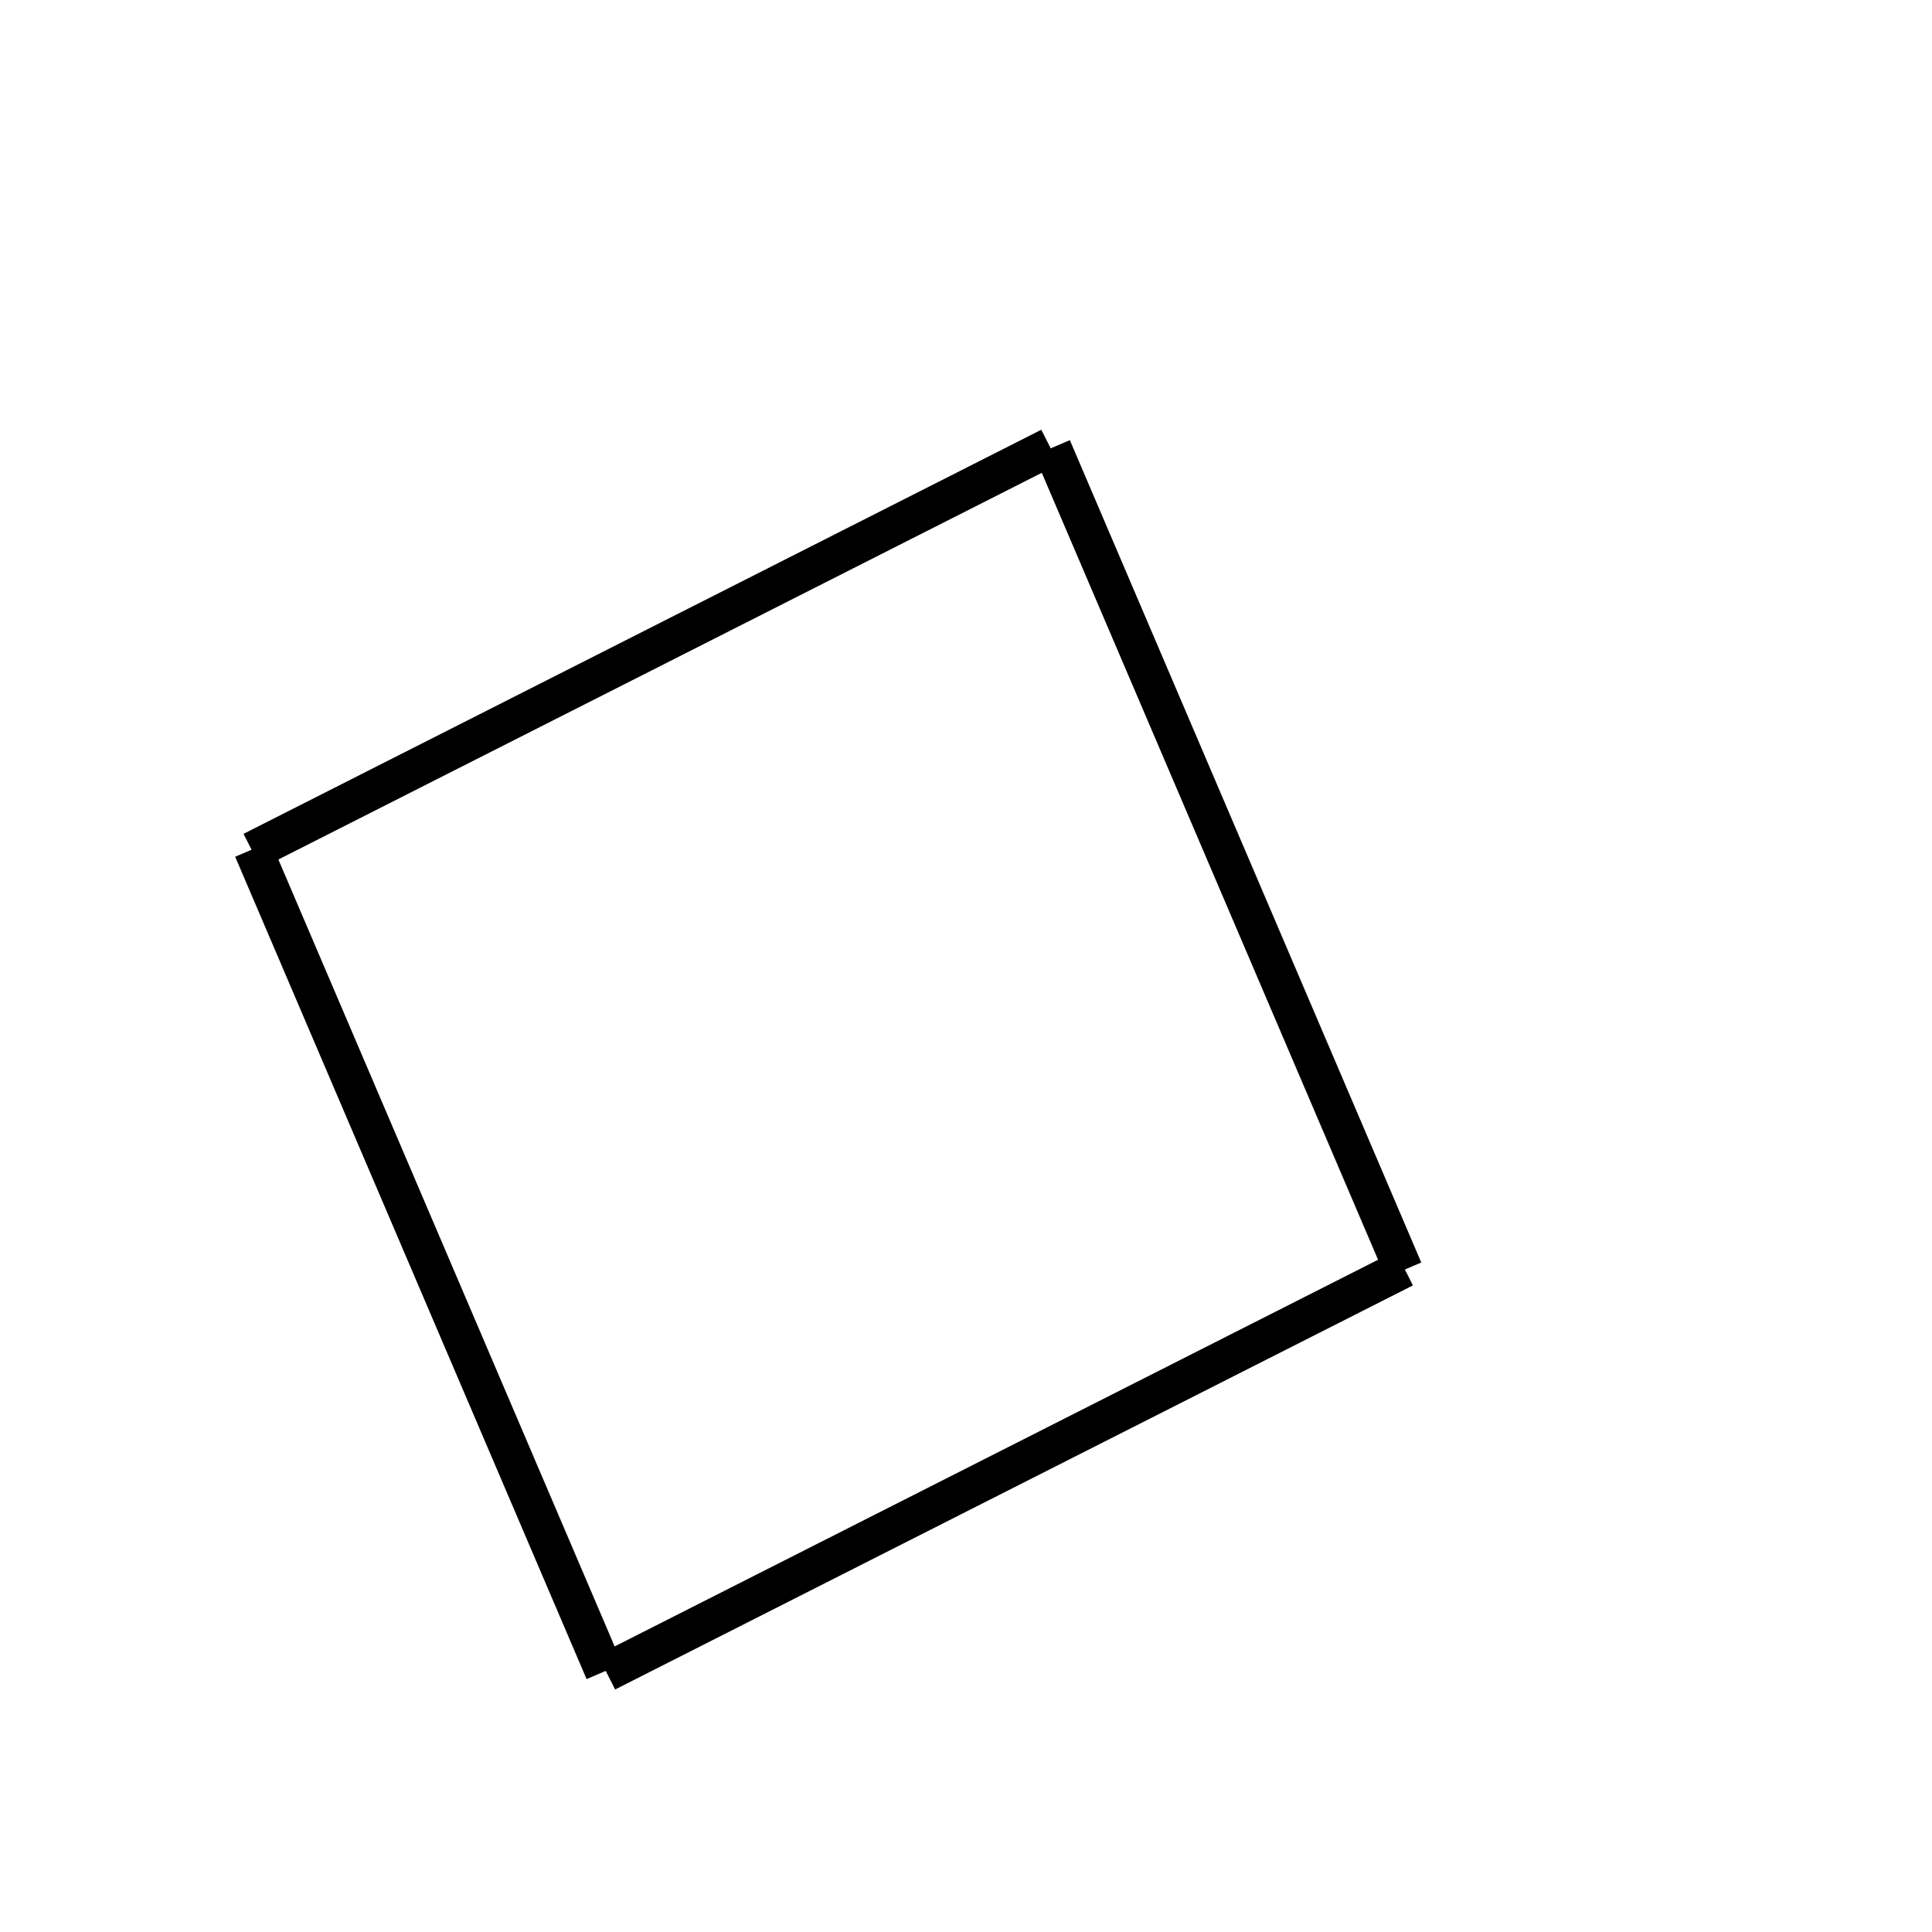
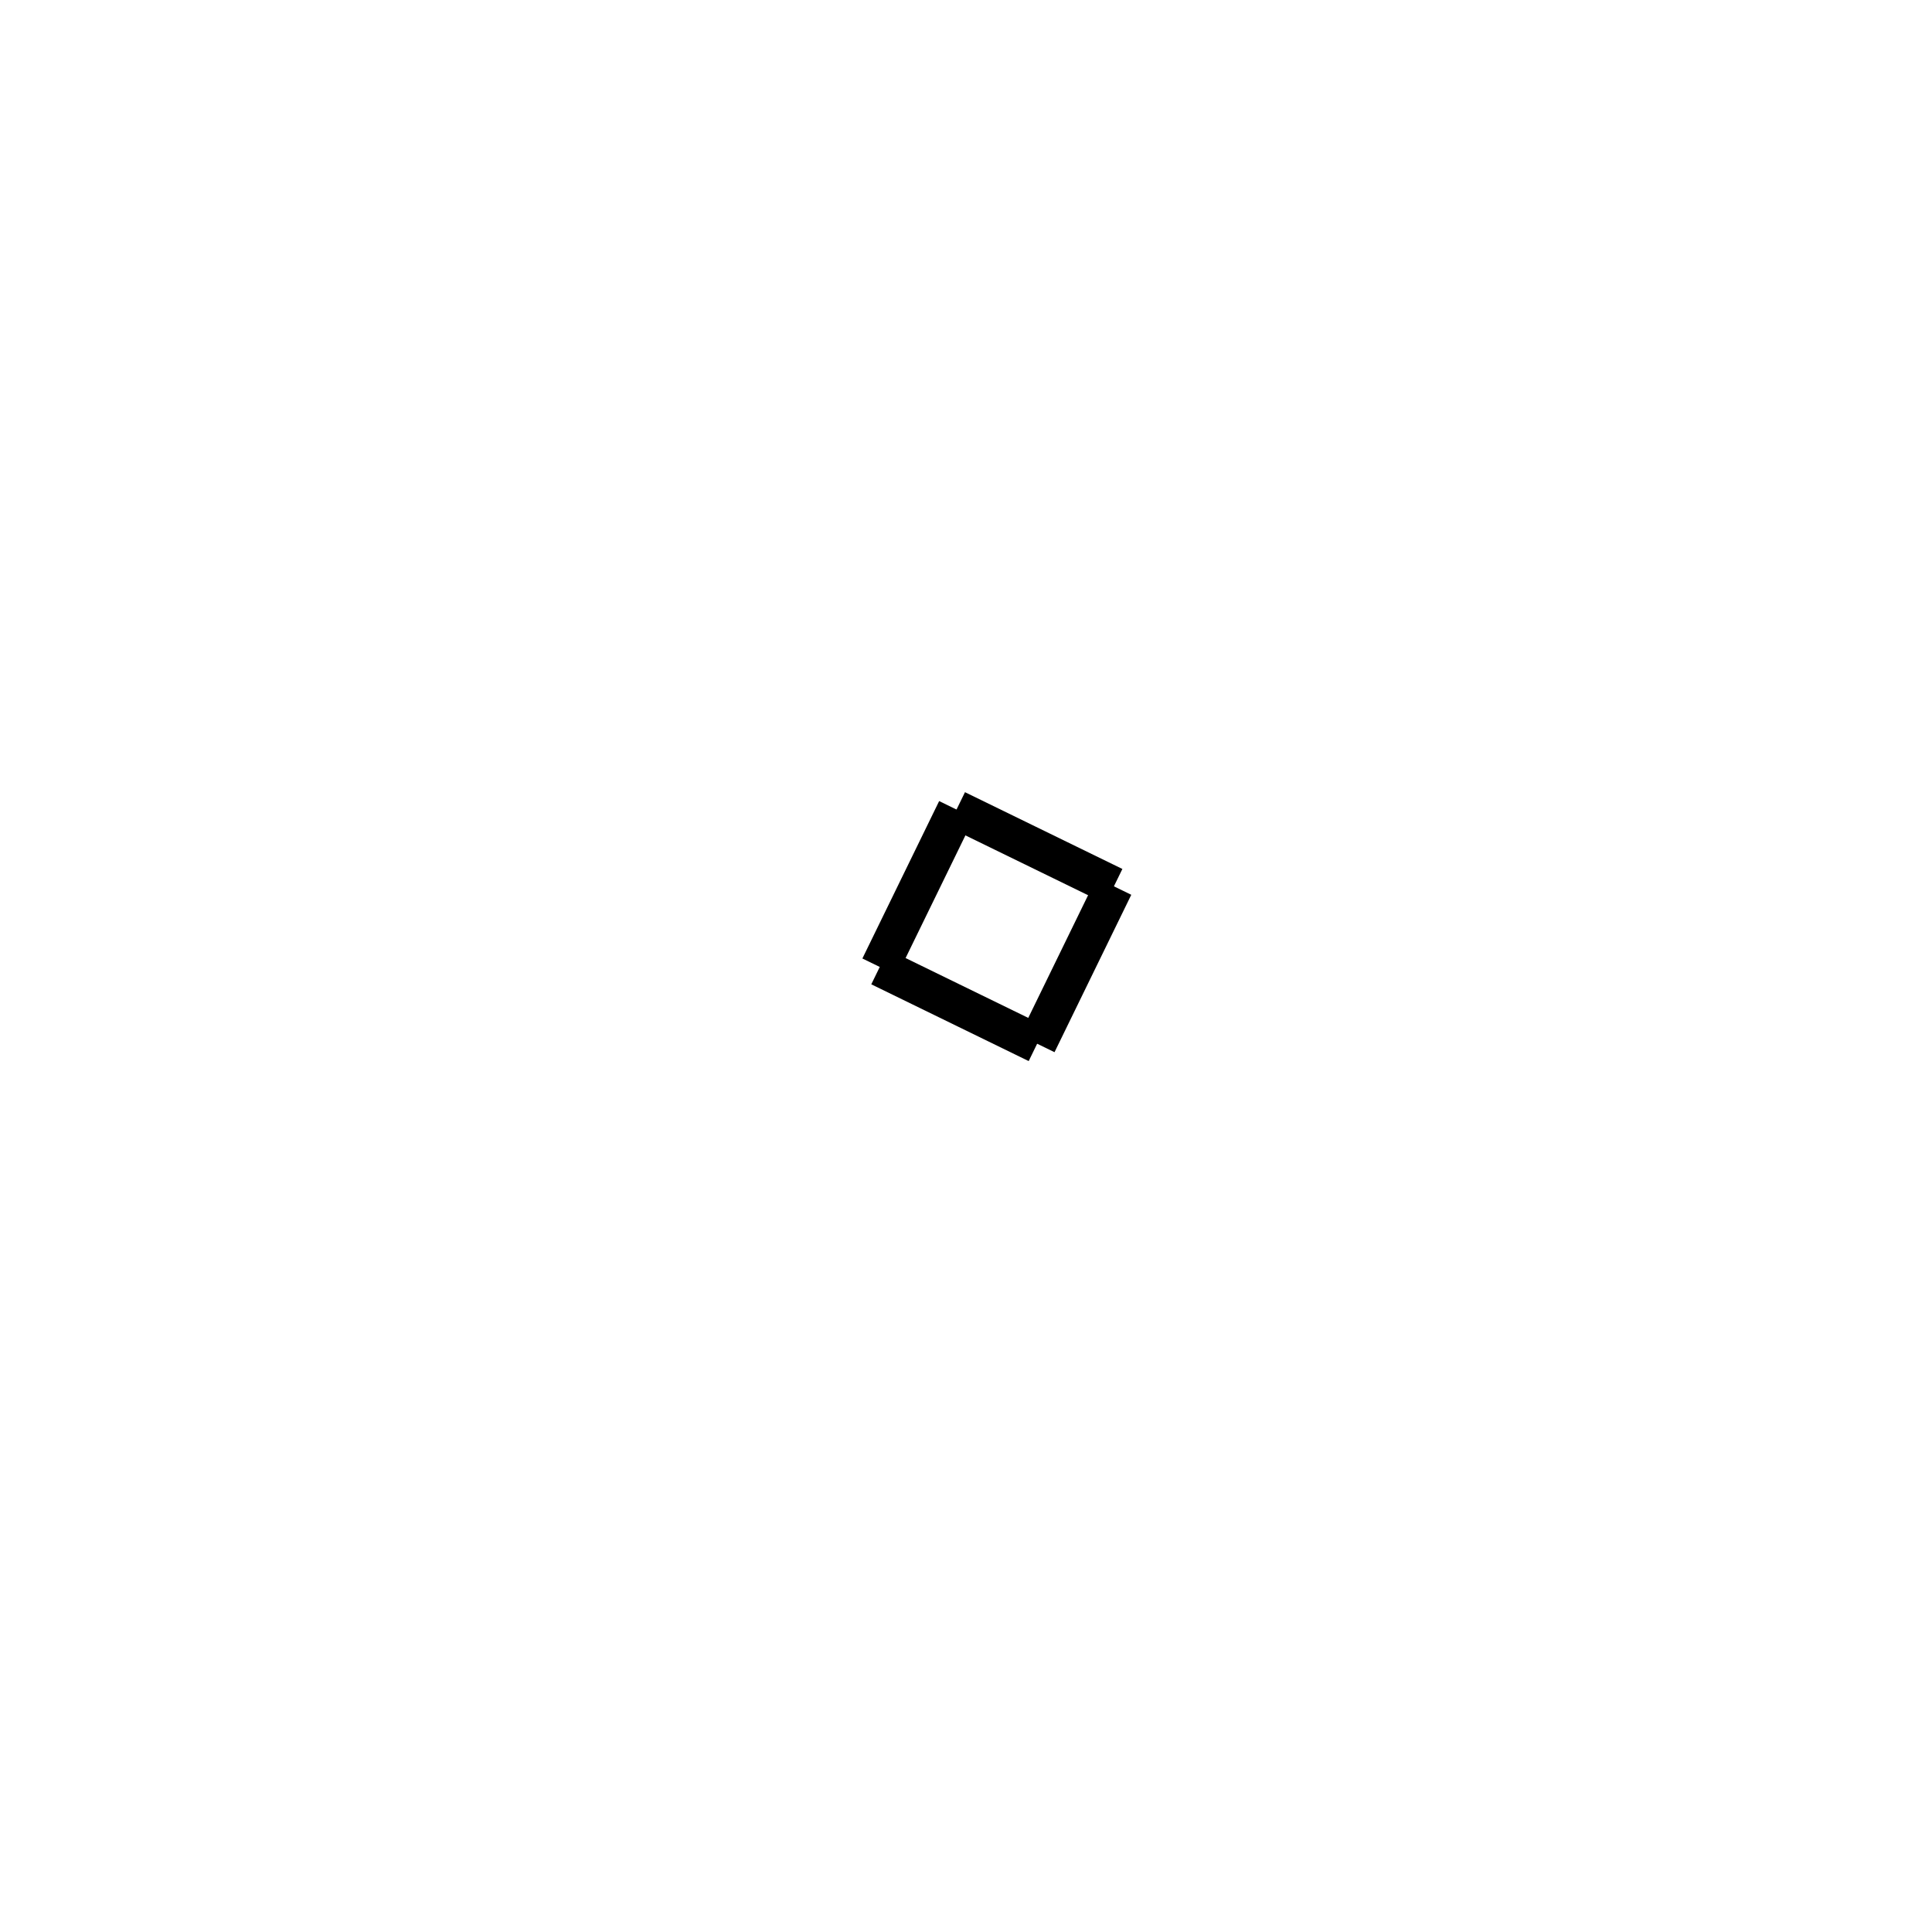
<svg xmlns="http://www.w3.org/2000/svg" height="100" width="100">
-   <line x1="72.681" y1="65.64" x2="31.388" y2="86.555" stroke-width="2" stroke="black" />
-   <line x1="31.281" y1="86.516" x2="13.092" y2="43.951" stroke-width="2" stroke="black" />
-   <line x1="54.349" y1="23.136" x2="13.056" y2="44.052" stroke-width="2" stroke="black" />
-   <line x1="72.645" y1="65.74" x2="54.456" y2="23.175" stroke-width="2" stroke="black" />
+   <line x1="49.509" y1="41.902" x2="57.656" y2="45.876" stroke-width="2" stroke="black" />
+   <line x1="57.656" y1="45.876" x2="53.683" y2="54.023" stroke-width="2" stroke="black" />
+   <line x1="45.536" y1="50.049" x2="53.683" y2="54.023" stroke-width="2" stroke="black" />
+   <line x1="49.509" y1="41.902" x2="45.536" y2="50.049" stroke-width="2" stroke="black" />
</svg>
